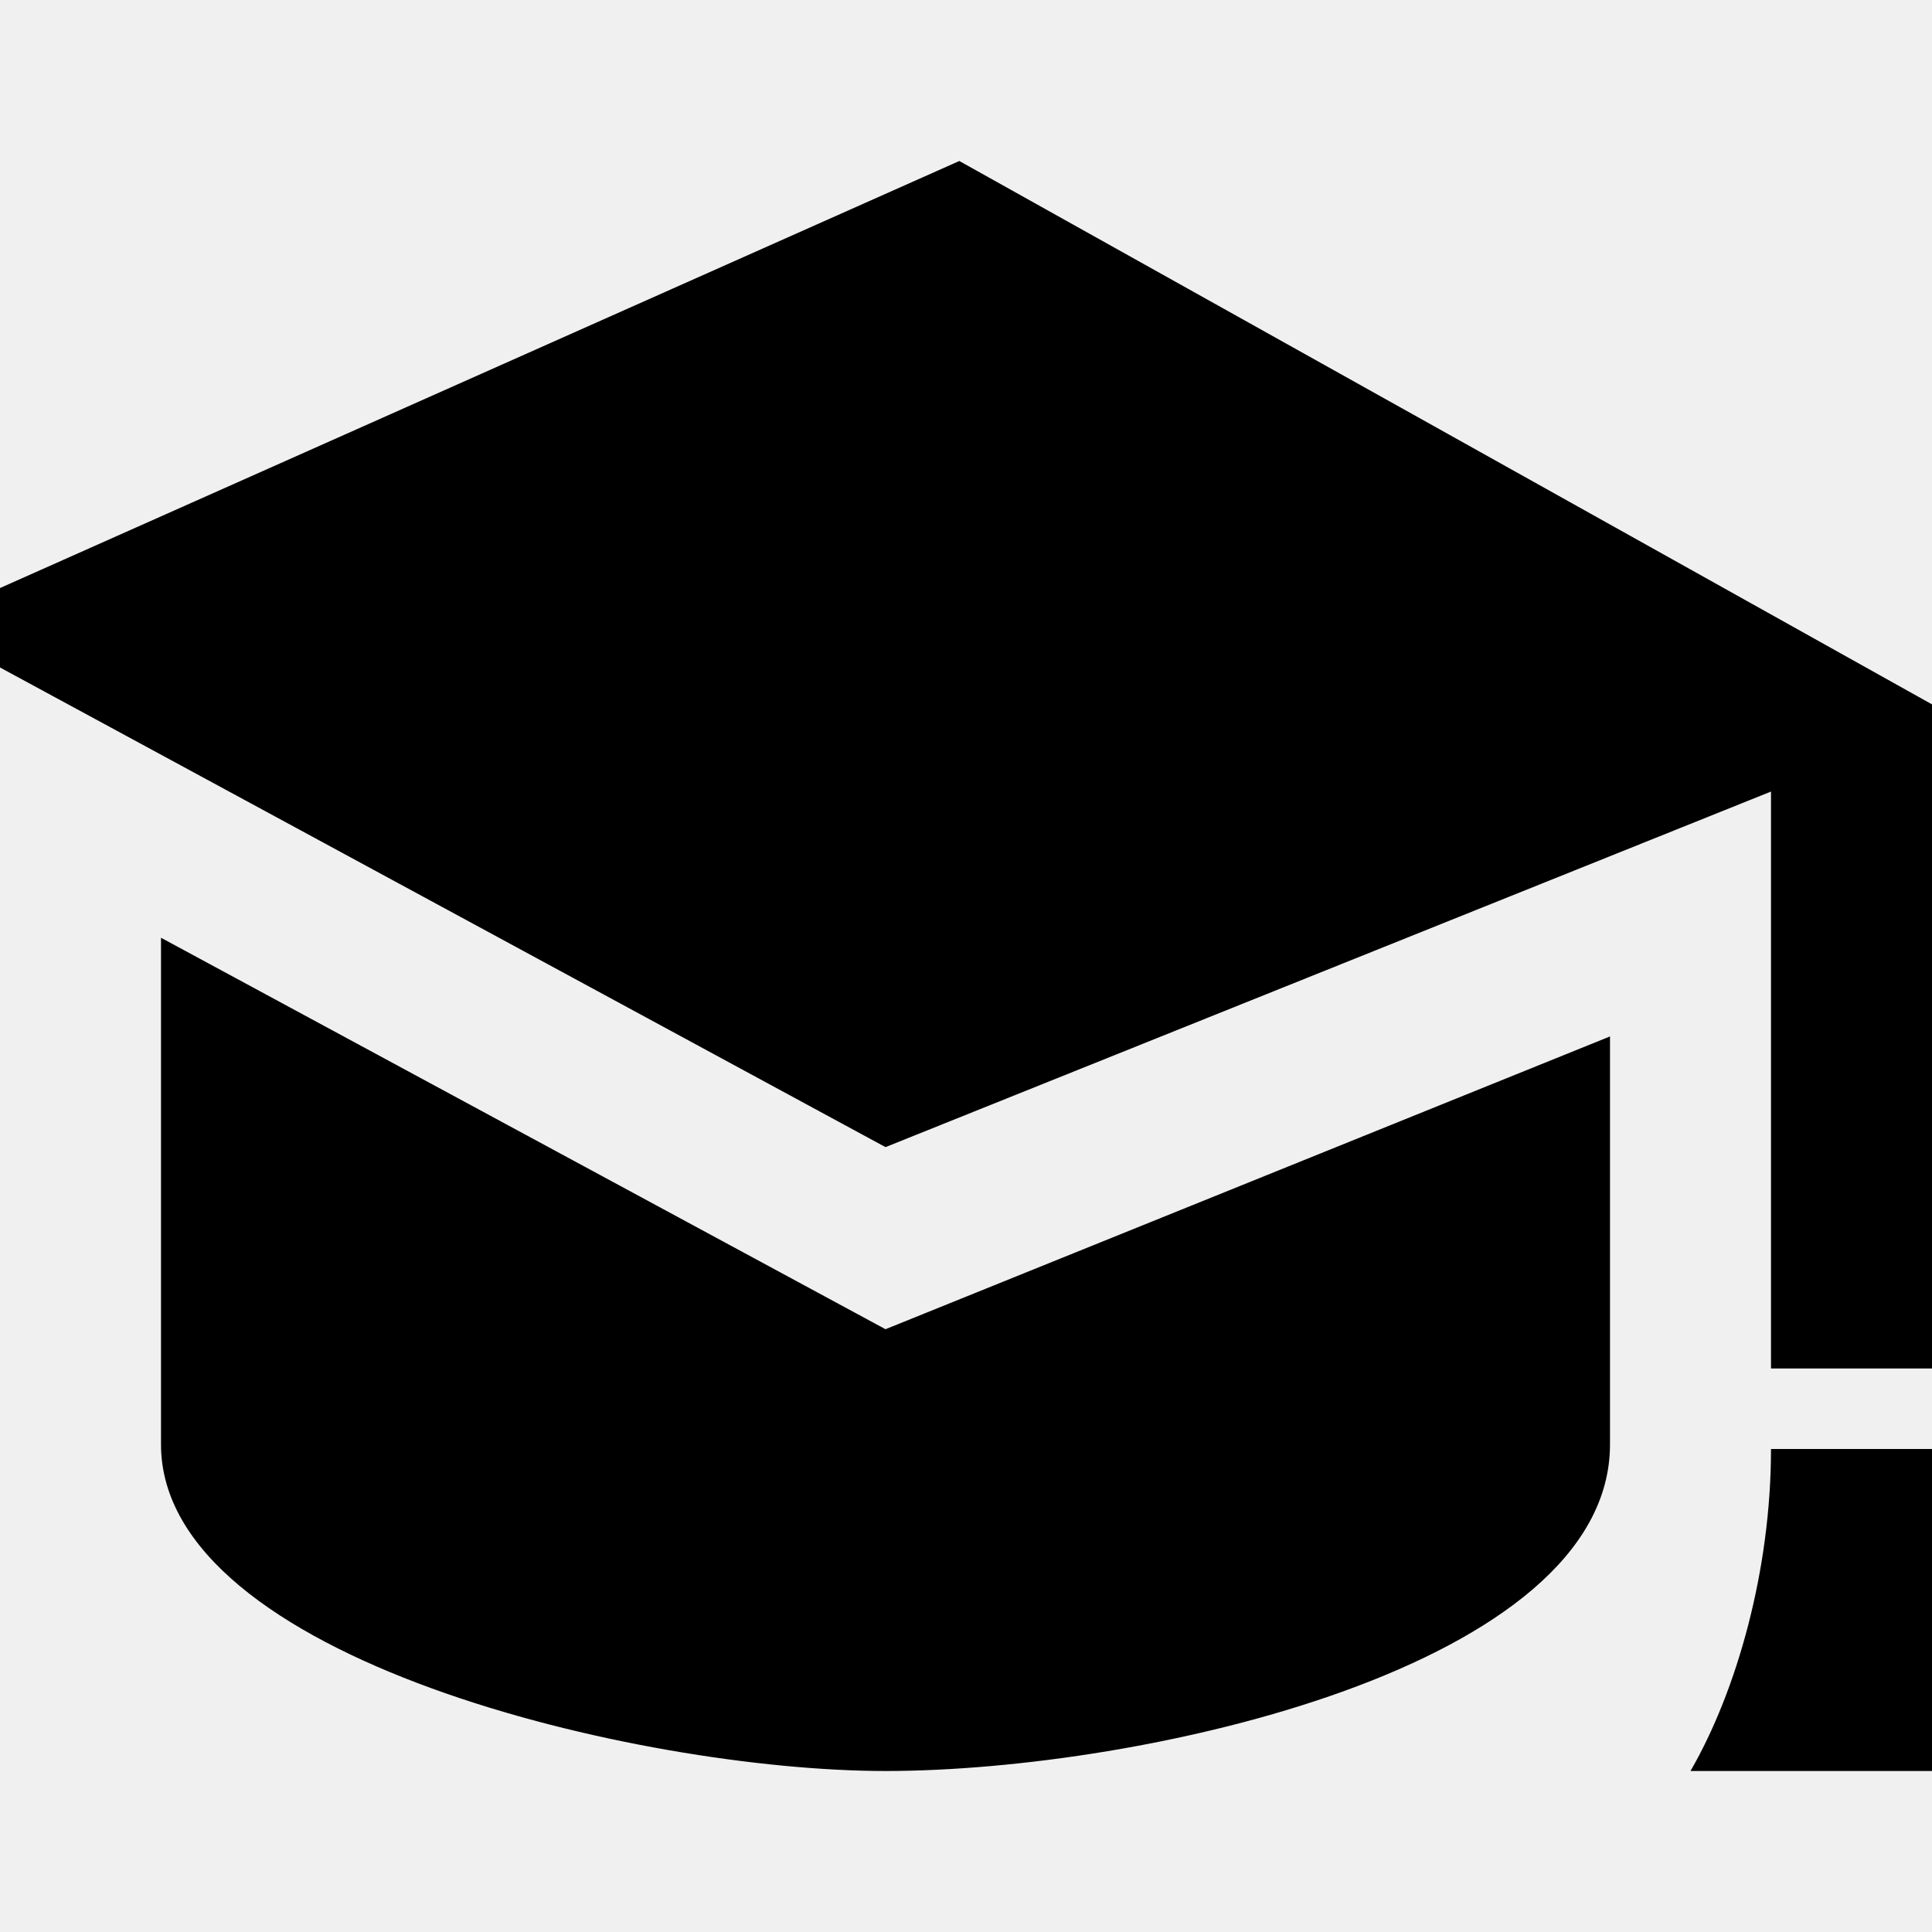
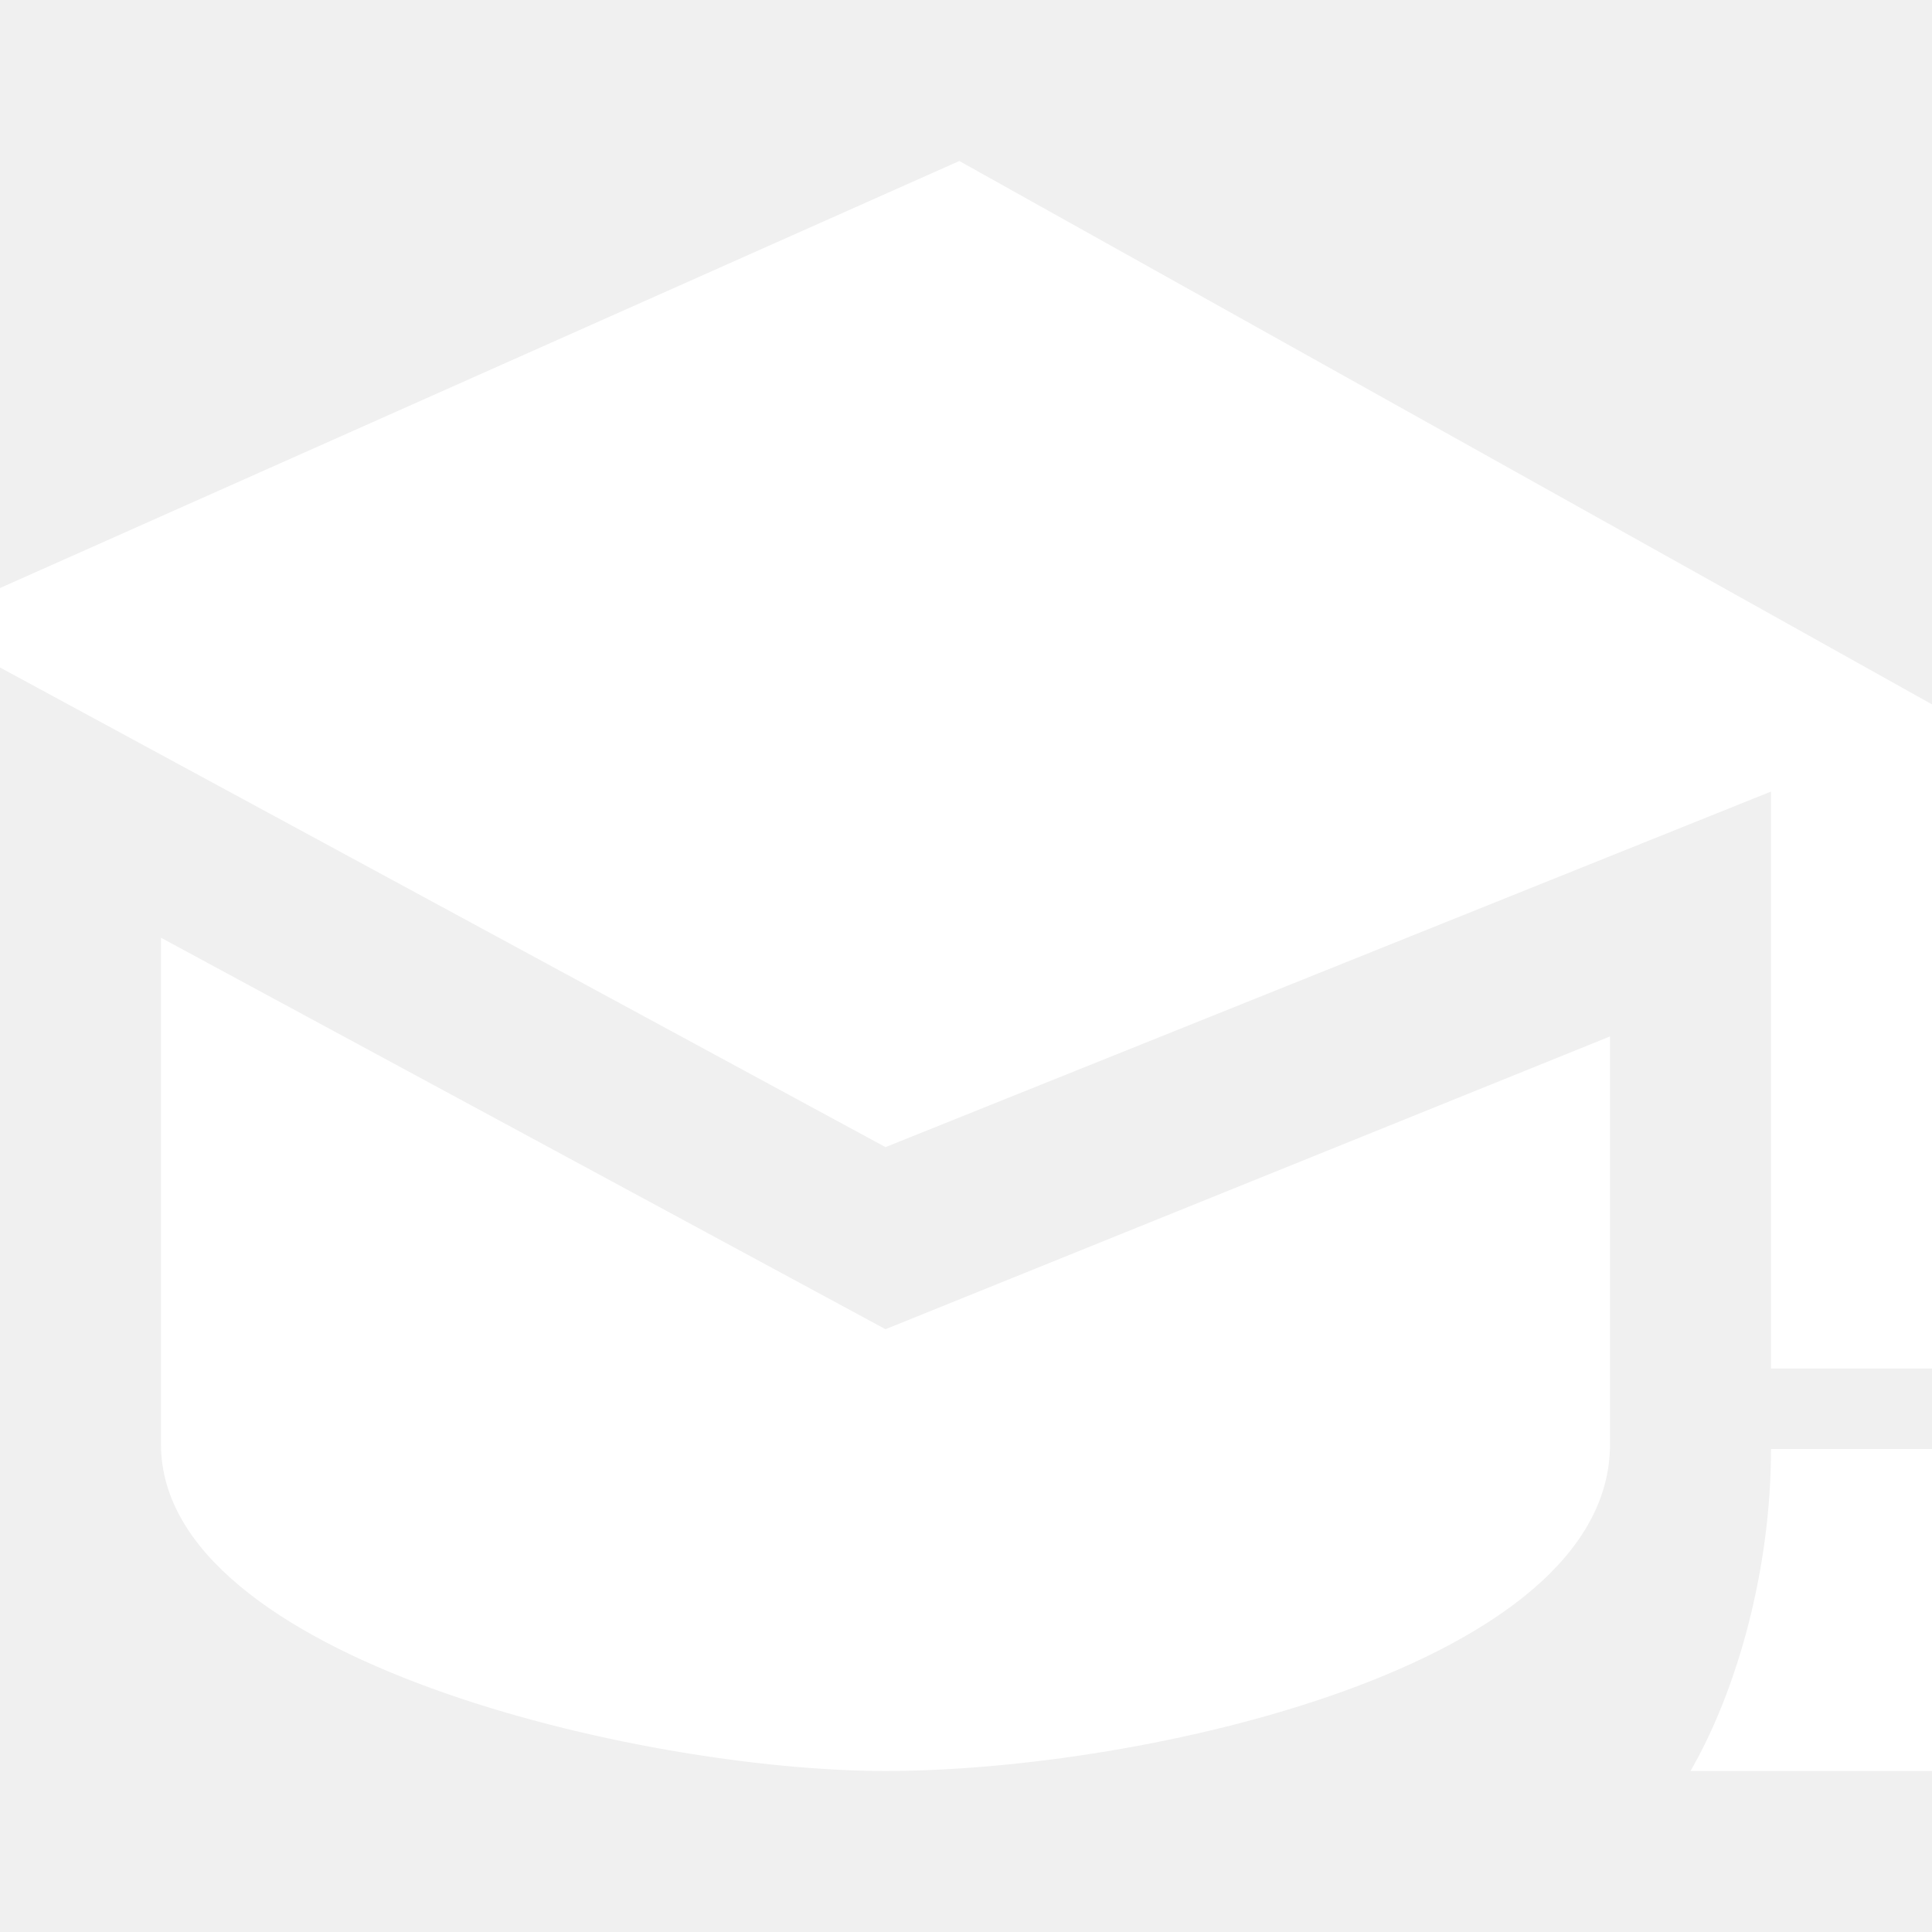
- <svg xmlns="http://www.w3.org/2000/svg" width="24" height="24" viewBox="0 0 24 24">
+ <svg xmlns="http://www.w3.org/2000/svg" width="24" height="24" viewBox="0 0 24 24" fill="#ffffff">
  <path d="M20 12.875v5.068c0 2.754-5.789 4.057-9 4.057-3.052 0-9-1.392-9-4.057v-6.294l9 4.863 9-3.637zm-8.083-10.875l-12.917 5.75 12 6.5 11-4.417v7.167h2v-8.25l-12.083-6.75zm13.083 20h-4c.578-1 1-2.5 1-4h2c0 1.516.391 2.859 1 4z" />
</svg>
